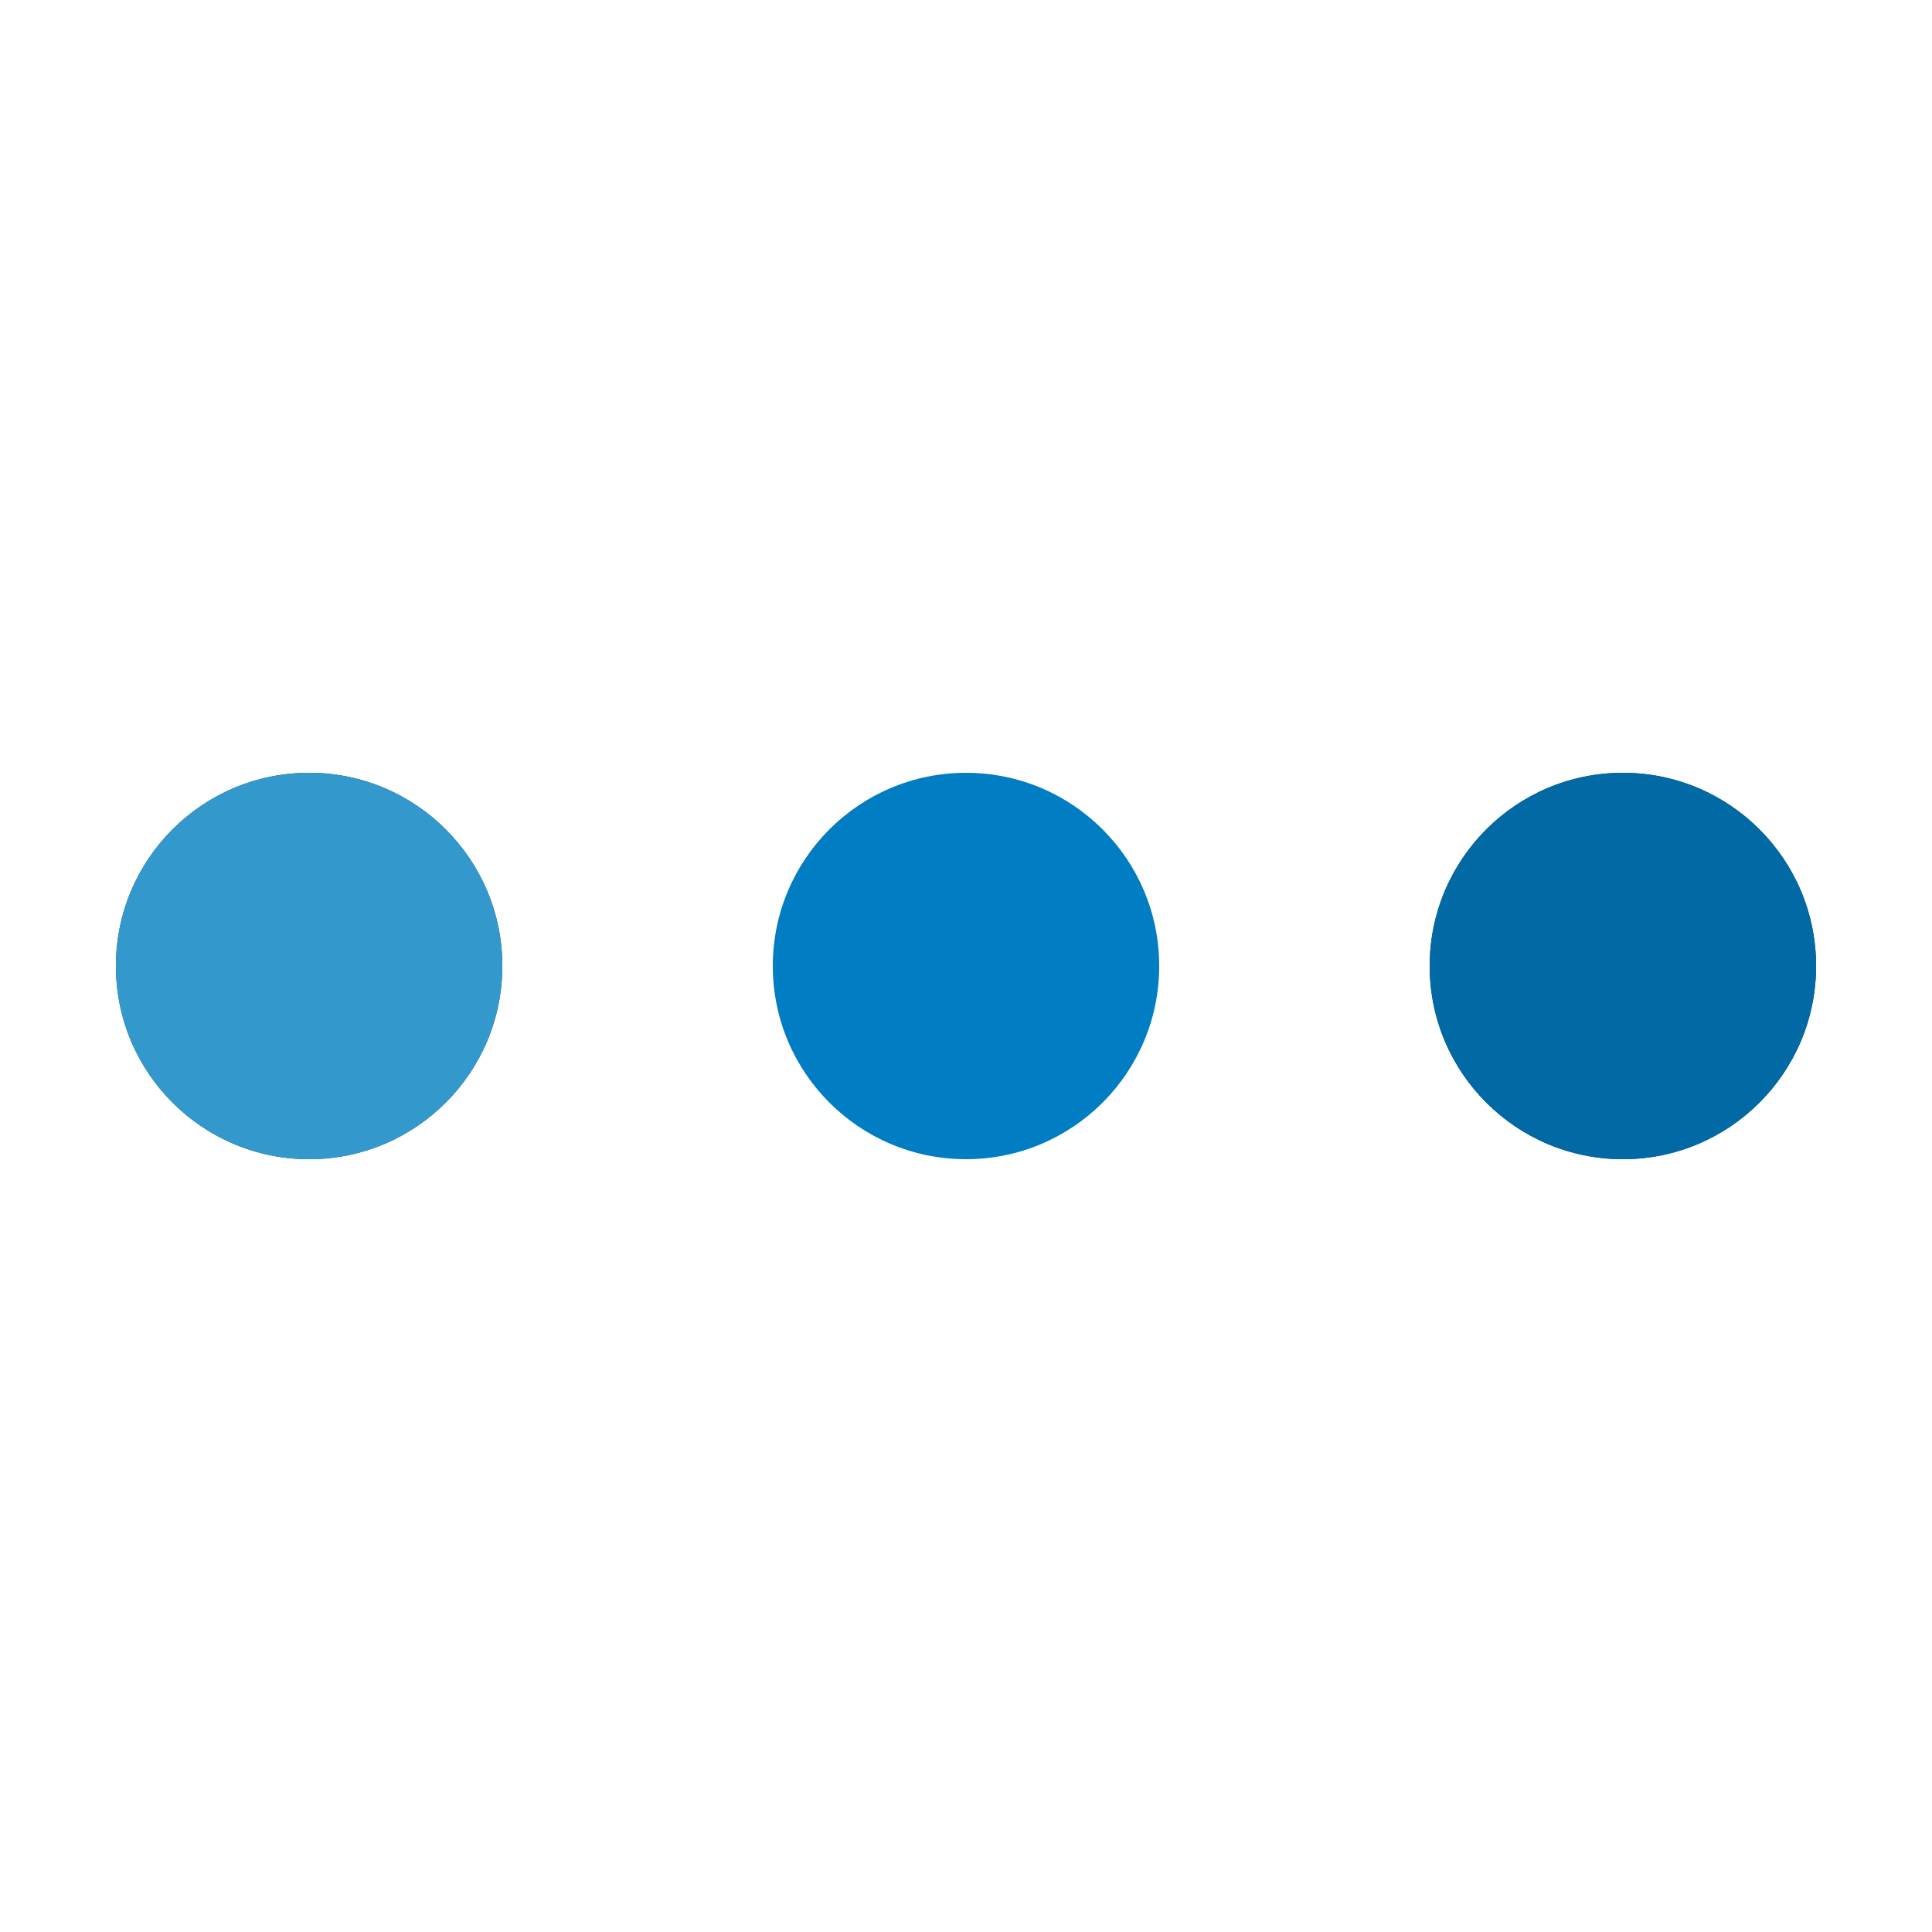
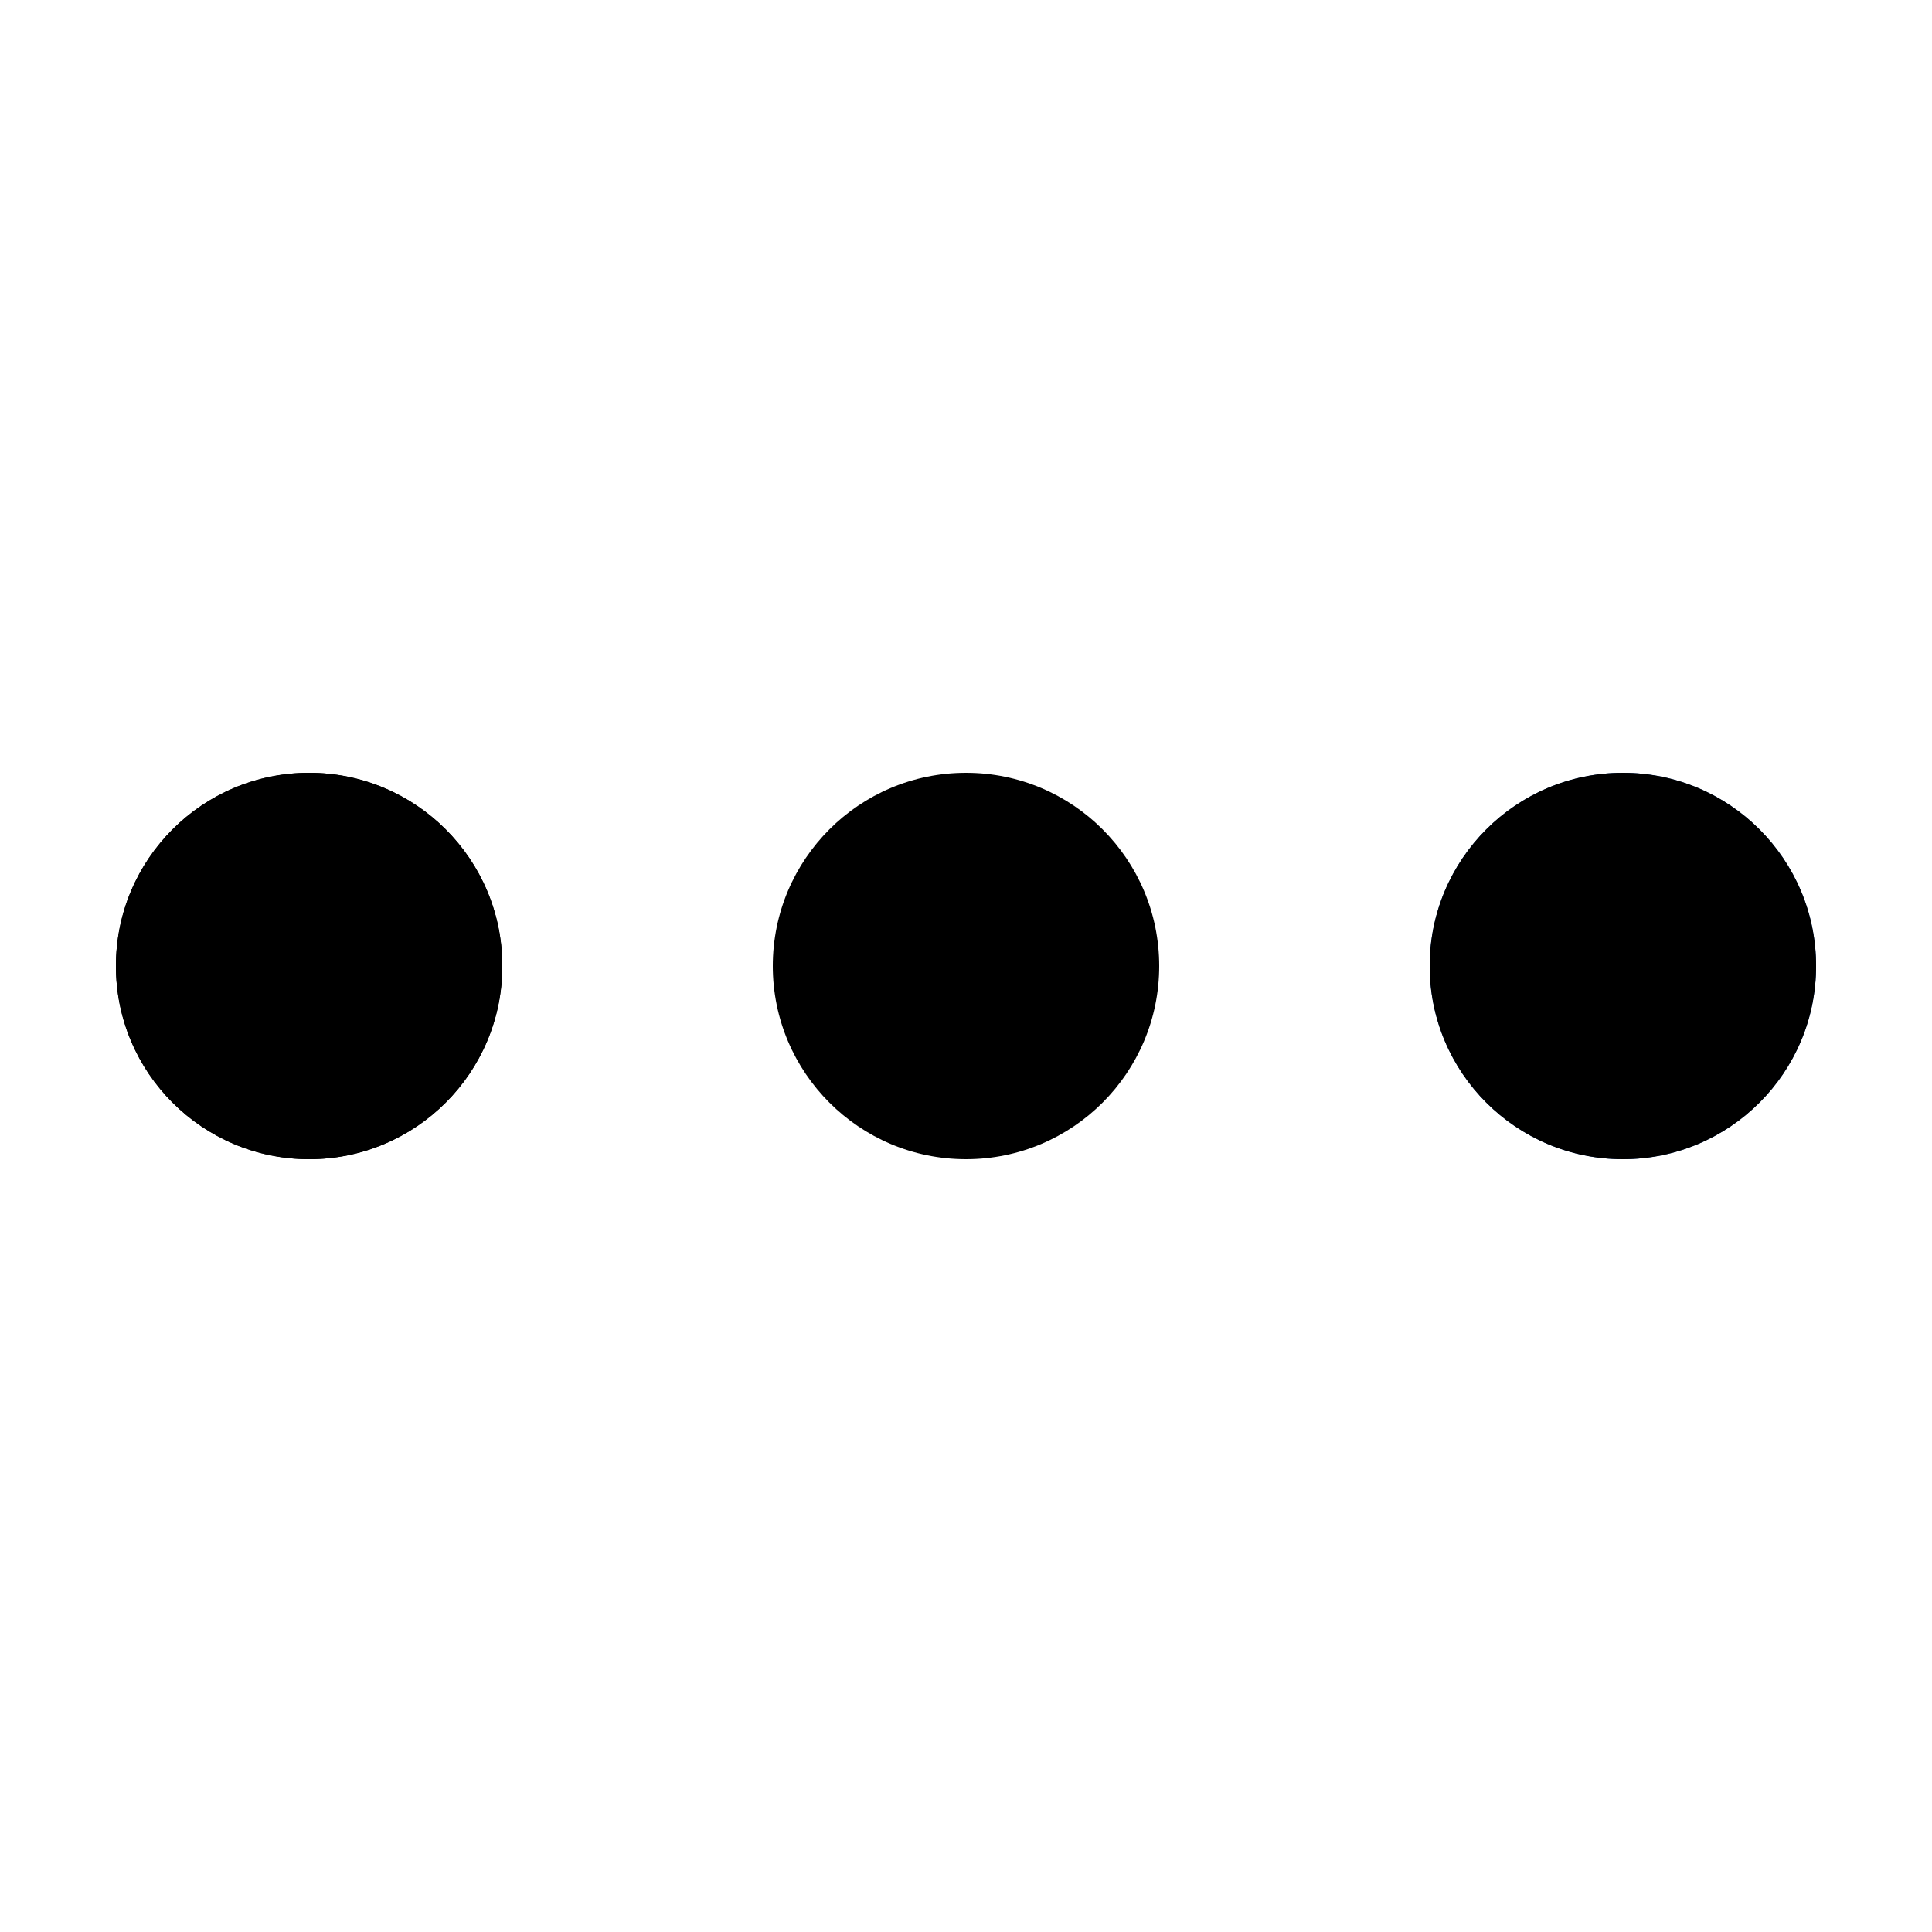
<svg xmlns="http://www.w3.org/2000/svg" viewBox="0 0 100 100" preserveAspectRatio="xMidYMid" width="150" height="150" style="shape-rendering: auto; display: block; background: transparent;">
  <g>
    <circle fill="#09347a" r="10" cy="50" cx="84">
      <animate begin="0s" keySplines="0 0.5 0.5 1" values="10;0" keyTimes="0;1" calcMode="spline" dur="0.5s" repeatCount="indefinite" attributeName="r" />
-       <animate begin="0s" values="#09347a;#3399cc;#0169a4;#007dc3;#09347a" keyTimes="0;0.25;0.5;0.75;1" calcMode="discrete" dur="2s" repeatCount="indefinite" attributeName="fill" />
+       <animate begin="0s" values="#000;#000;#000;#000;#000" keyTimes="0;0.25;0.5;0.75;1" calcMode="discrete" dur="2s" repeatCount="indefinite" attributeName="fill" />
    </circle>
-     <circle fill="#09347a" r="10" cy="50" cx="16">
+     <circle fill="#000" r="10" cy="50" cx="16">
      <animate begin="0s" keySplines="0 0.5 0.5 1;0 0.5 0.5 1;0 0.5 0.5 1;0 0.5 0.5 1" values="0;0;10;10;10" keyTimes="0;0.25;0.5;0.75;1" calcMode="spline" dur="2s" repeatCount="indefinite" attributeName="r" />
      <animate begin="0s" keySplines="0 0.5 0.5 1;0 0.5 0.5 1;0 0.5 0.5 1;0 0.5 0.5 1" values="16;16;16;50;84" keyTimes="0;0.25;0.5;0.75;1" calcMode="spline" dur="2s" repeatCount="indefinite" attributeName="cx" />
    </circle>
-     <circle fill="#007dc3" r="10" cy="50" cx="50">
+     <circle fill="#000" r="10" cy="50" cx="50">
      <animate begin="-0.5s" keySplines="0 0.5 0.5 1;0 0.5 0.5 1;0 0.5 0.5 1;0 0.5 0.5 1" values="0;0;10;10;10" keyTimes="0;0.25;0.5;0.75;1" calcMode="spline" dur="2s" repeatCount="indefinite" attributeName="r" />
      <animate begin="-0.5s" keySplines="0 0.5 0.5 1;0 0.5 0.5 1;0 0.5 0.5 1;0 0.5 0.5 1" values="16;16;16;50;84" keyTimes="0;0.25;0.5;0.75;1" calcMode="spline" dur="2s" repeatCount="indefinite" attributeName="cx" />
    </circle>
-     <circle fill="#0169a4" r="10" cy="50" cx="84">
+     <circle fill="#000" r="10" cy="50" cx="84">
      <animate begin="-1s" keySplines="0 0.5 0.5 1;0 0.5 0.5 1;0 0.5 0.5 1;0 0.5 0.5 1" values="0;0;10;10;10" keyTimes="0;0.25;0.5;0.75;1" calcMode="spline" dur="2s" repeatCount="indefinite" attributeName="r" />
      <animate begin="-1s" keySplines="0 0.5 0.5 1;0 0.5 0.5 1;0 0.5 0.5 1;0 0.5 0.5 1" values="16;16;16;50;84" keyTimes="0;0.25;0.5;0.75;1" calcMode="spline" dur="2s" repeatCount="indefinite" attributeName="cx" />
    </circle>
-     <circle fill="#3399cc" r="10" cy="50" cx="16">
+     <circle fill="#000" r="10" cy="50" cx="16">
      <animate begin="-1.5s" keySplines="0 0.5 0.5 1;0 0.5 0.5 1;0 0.5 0.5 1;0 0.5 0.5 1" values="0;0;10;10;10" keyTimes="0;0.25;0.5;0.75;1" calcMode="spline" dur="2s" repeatCount="indefinite" attributeName="r" />
      <animate begin="-1.5s" keySplines="0 0.5 0.5 1;0 0.5 0.5 1;0 0.5 0.5 1;0 0.5 0.5 1" values="16;16;16;50;84" keyTimes="0;0.25;0.5;0.75;1" calcMode="spline" dur="2s" repeatCount="indefinite" attributeName="cx" />
    </circle>
    <g />
  </g>
</svg>
